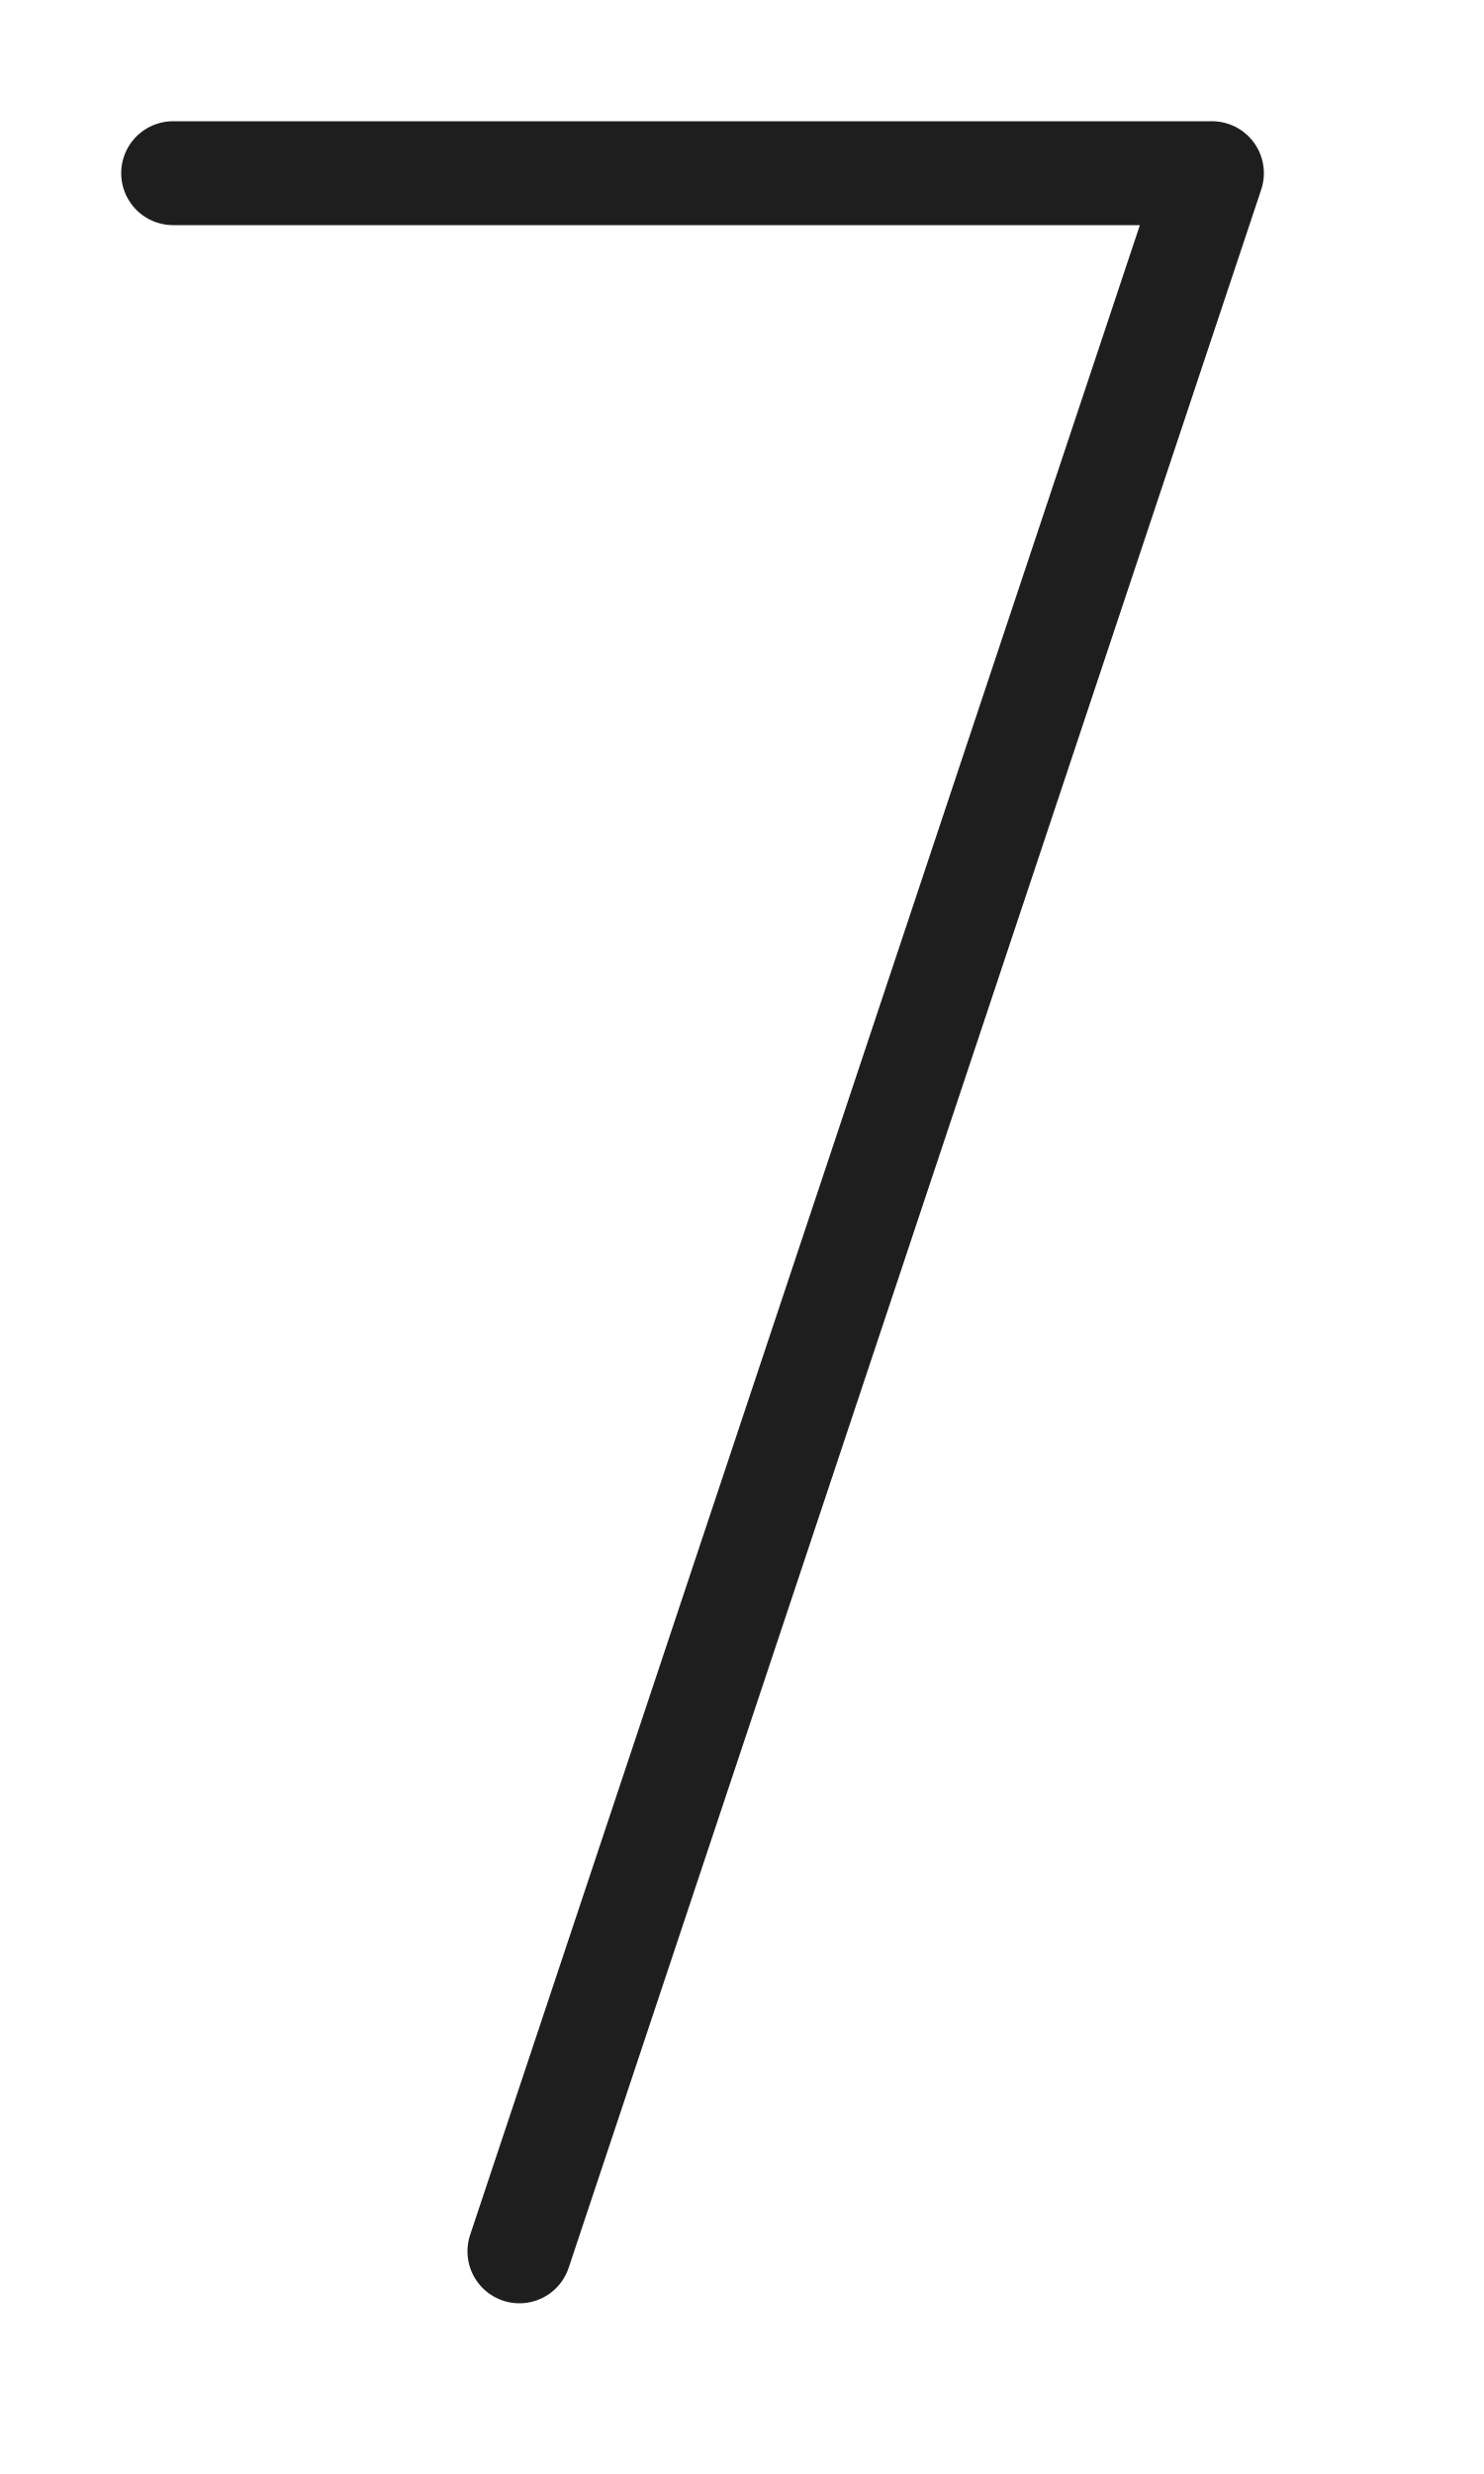
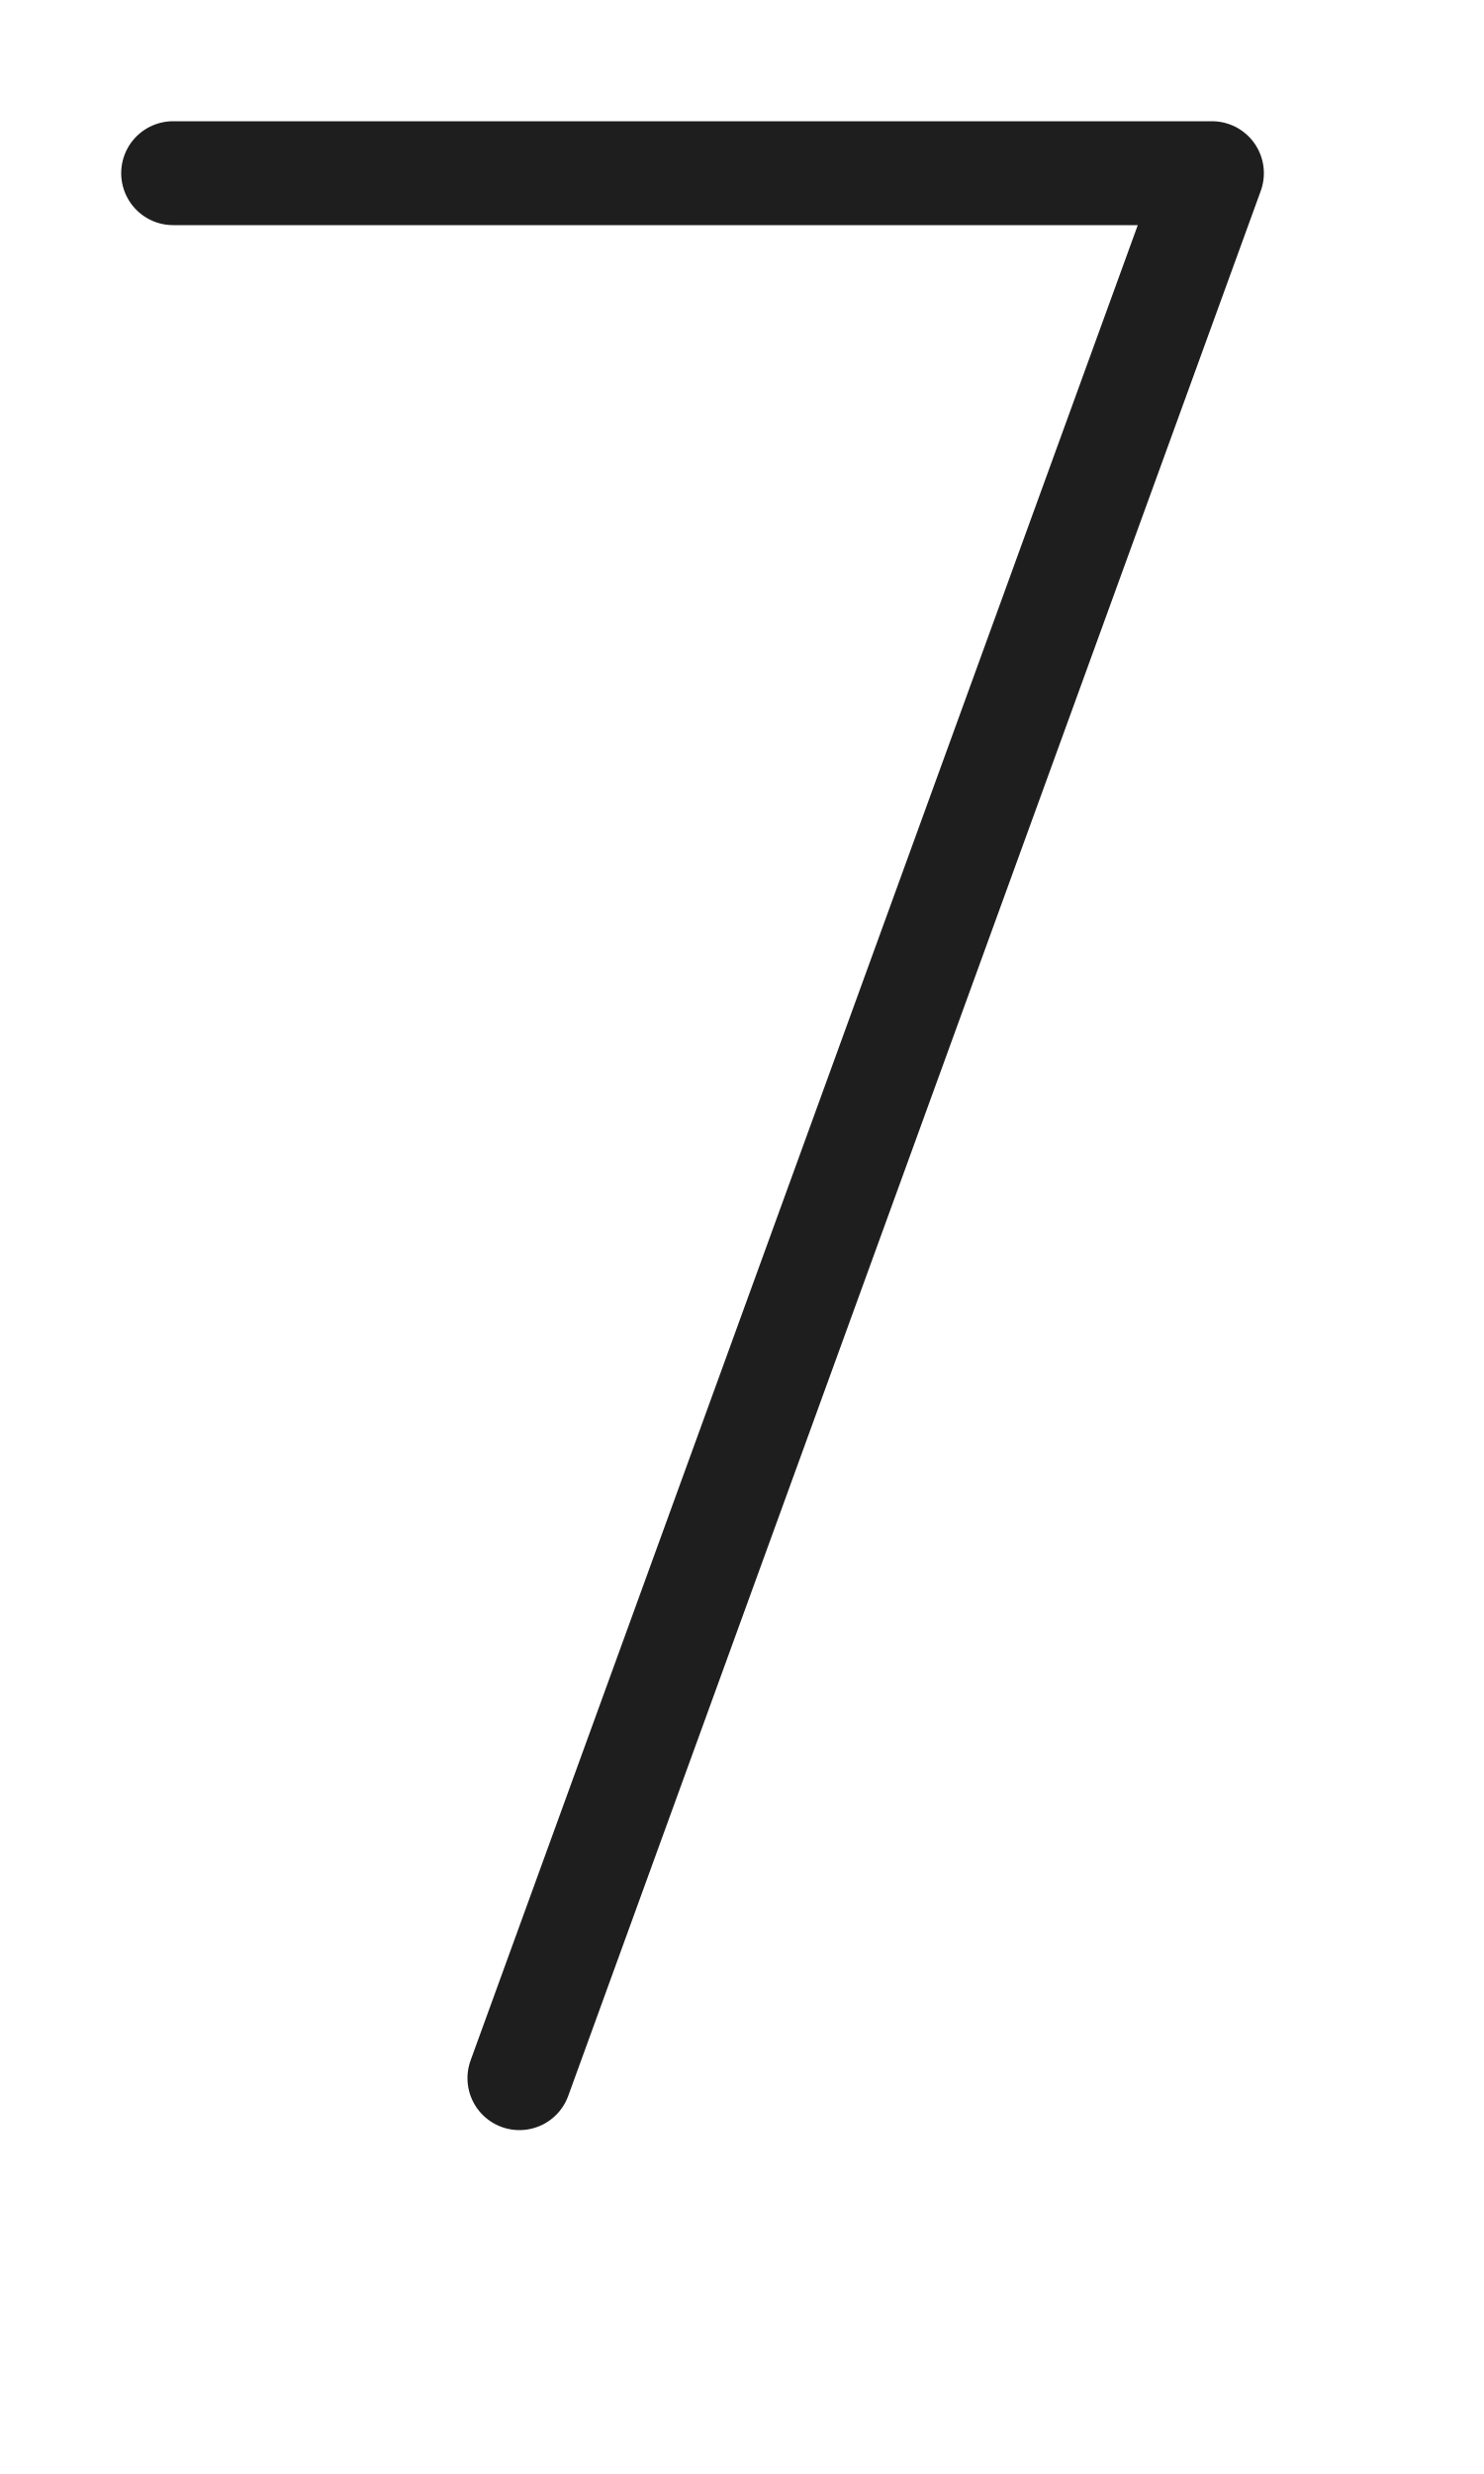
<svg xmlns="http://www.w3.org/2000/svg" viewBox="0 0 60 100" width="120" height="200">
-   <path id="nana" d="M 7 7 L 49 7 L 21 91" fill="none" stroke="#1e1e1e" stroke-width="4.2" stroke-linecap="round" stroke-linejoin="round" />
+   <path id="nana" d="M 7 7 L 49 7 L 21 84" fill="none" stroke="#1e1e1e" stroke-width="4.2" stroke-linecap="round" stroke-linejoin="round" />
</svg>
